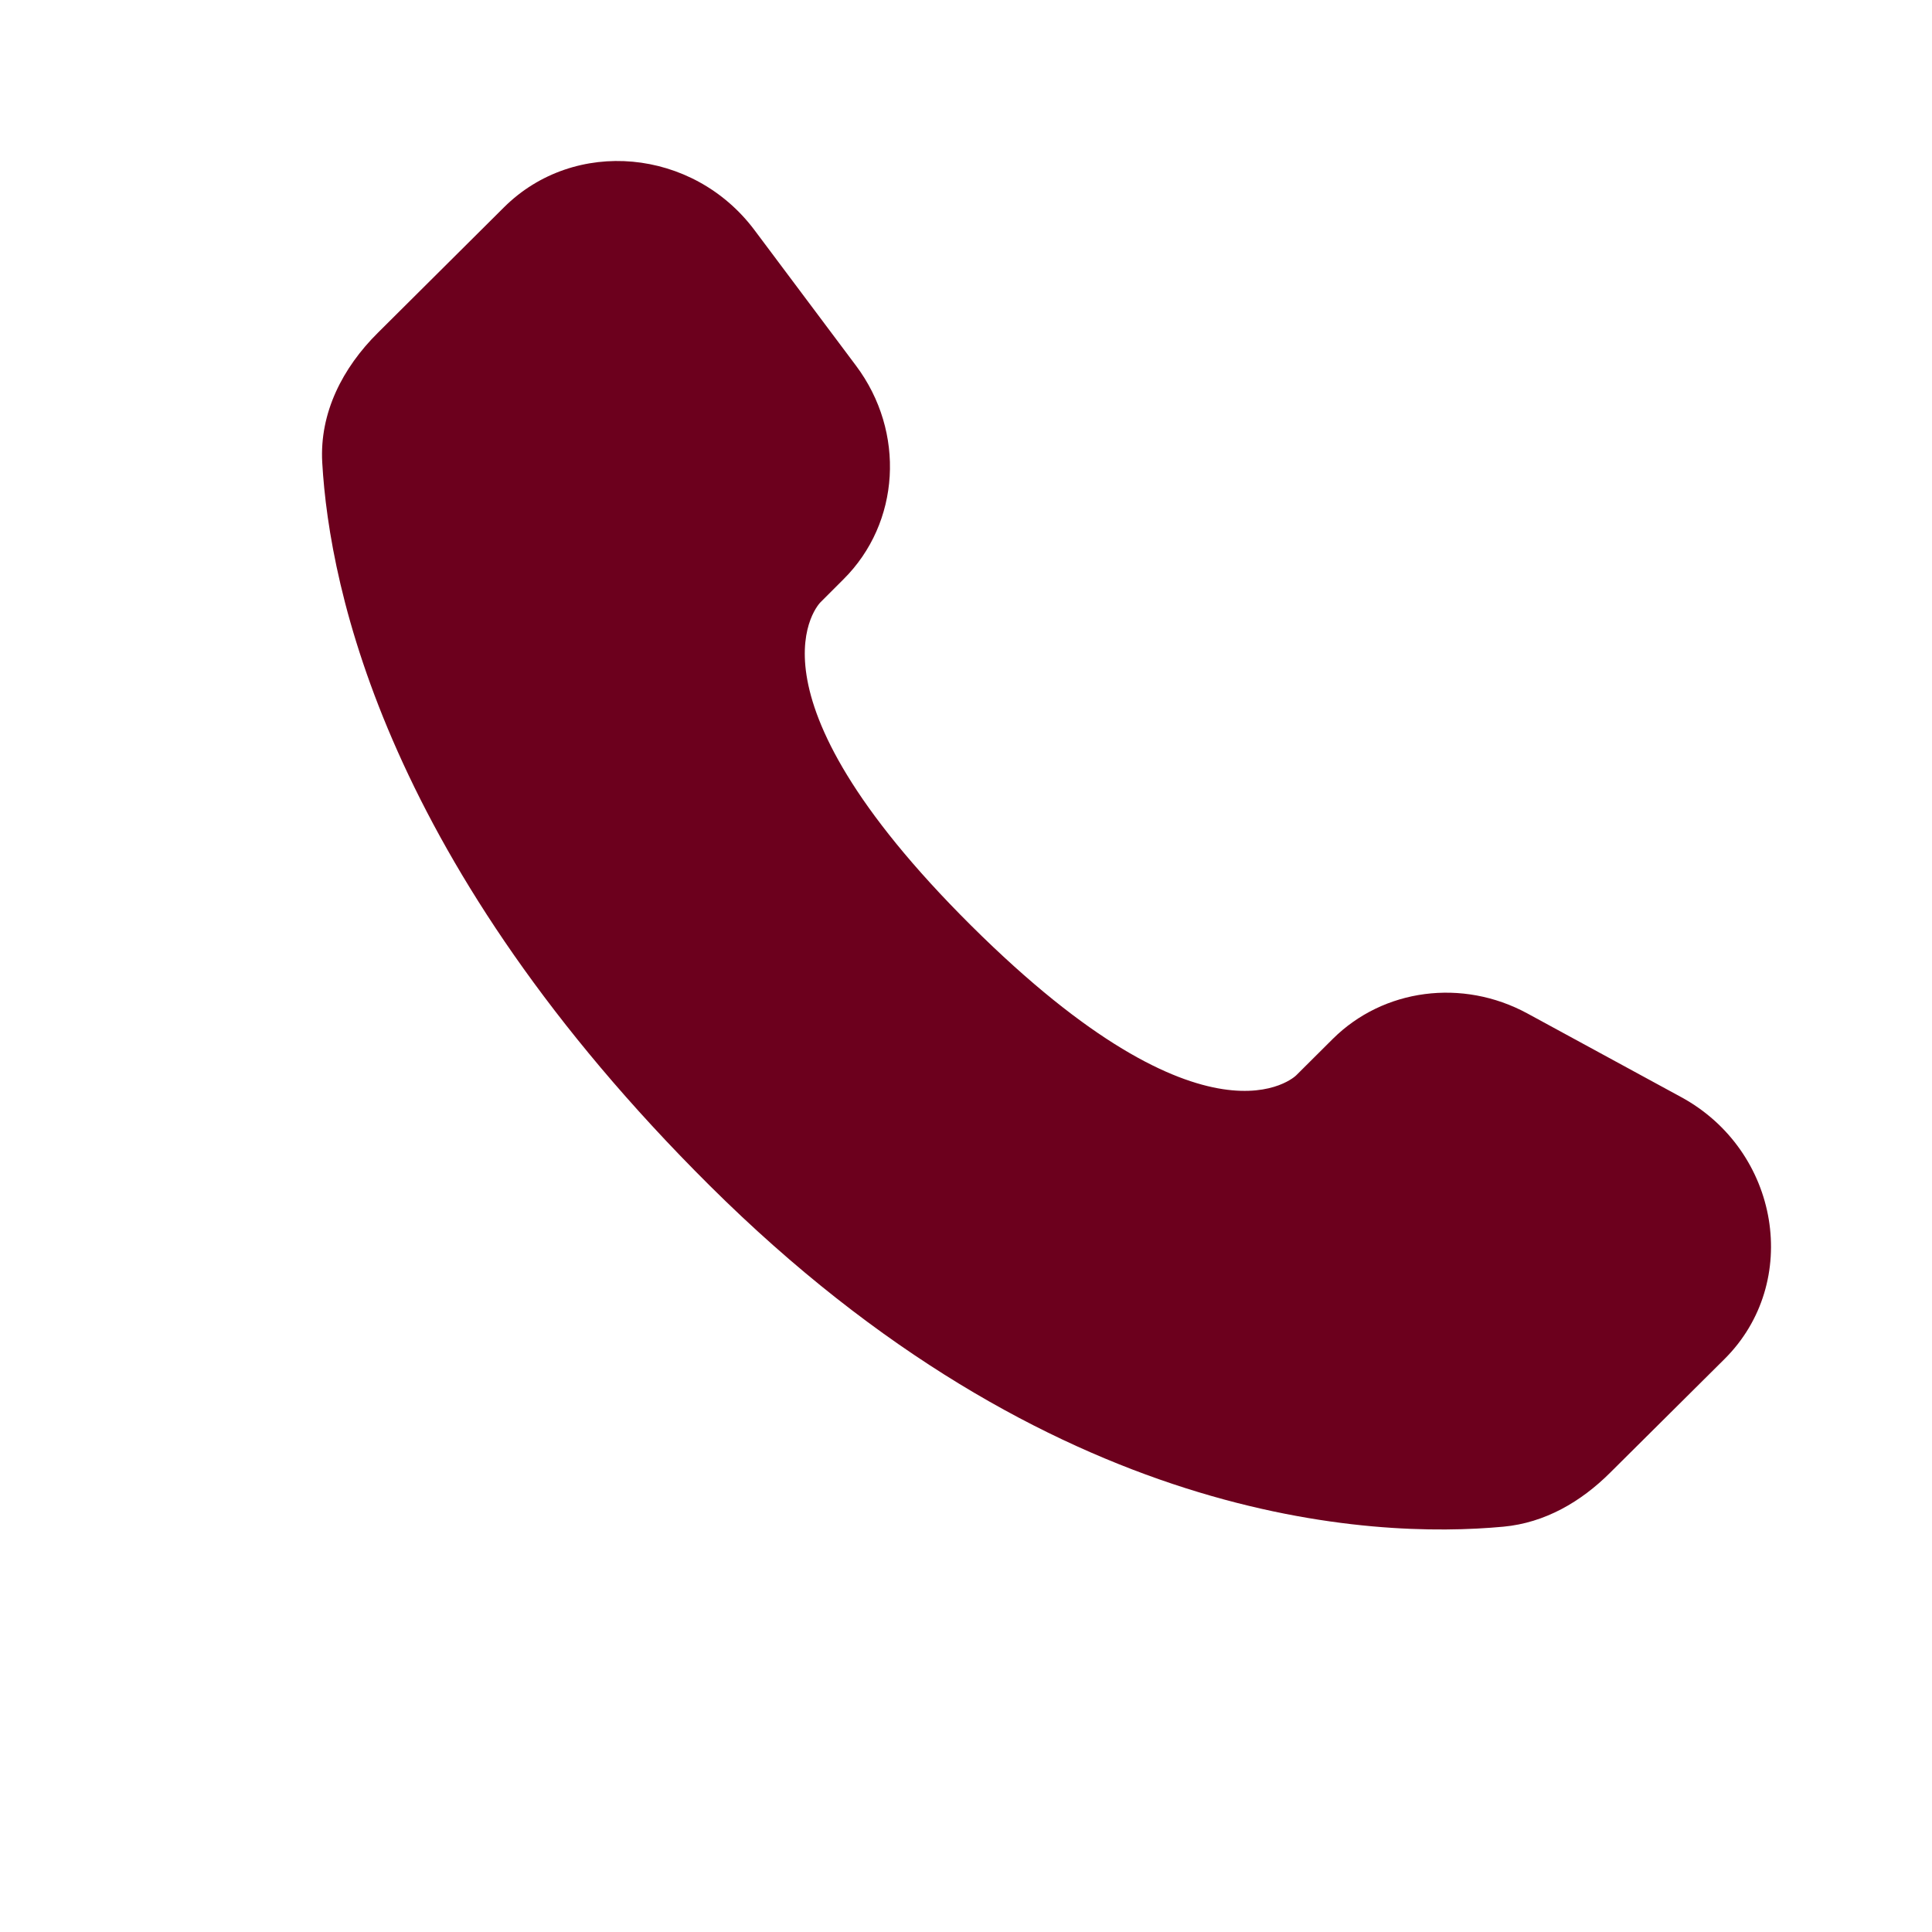
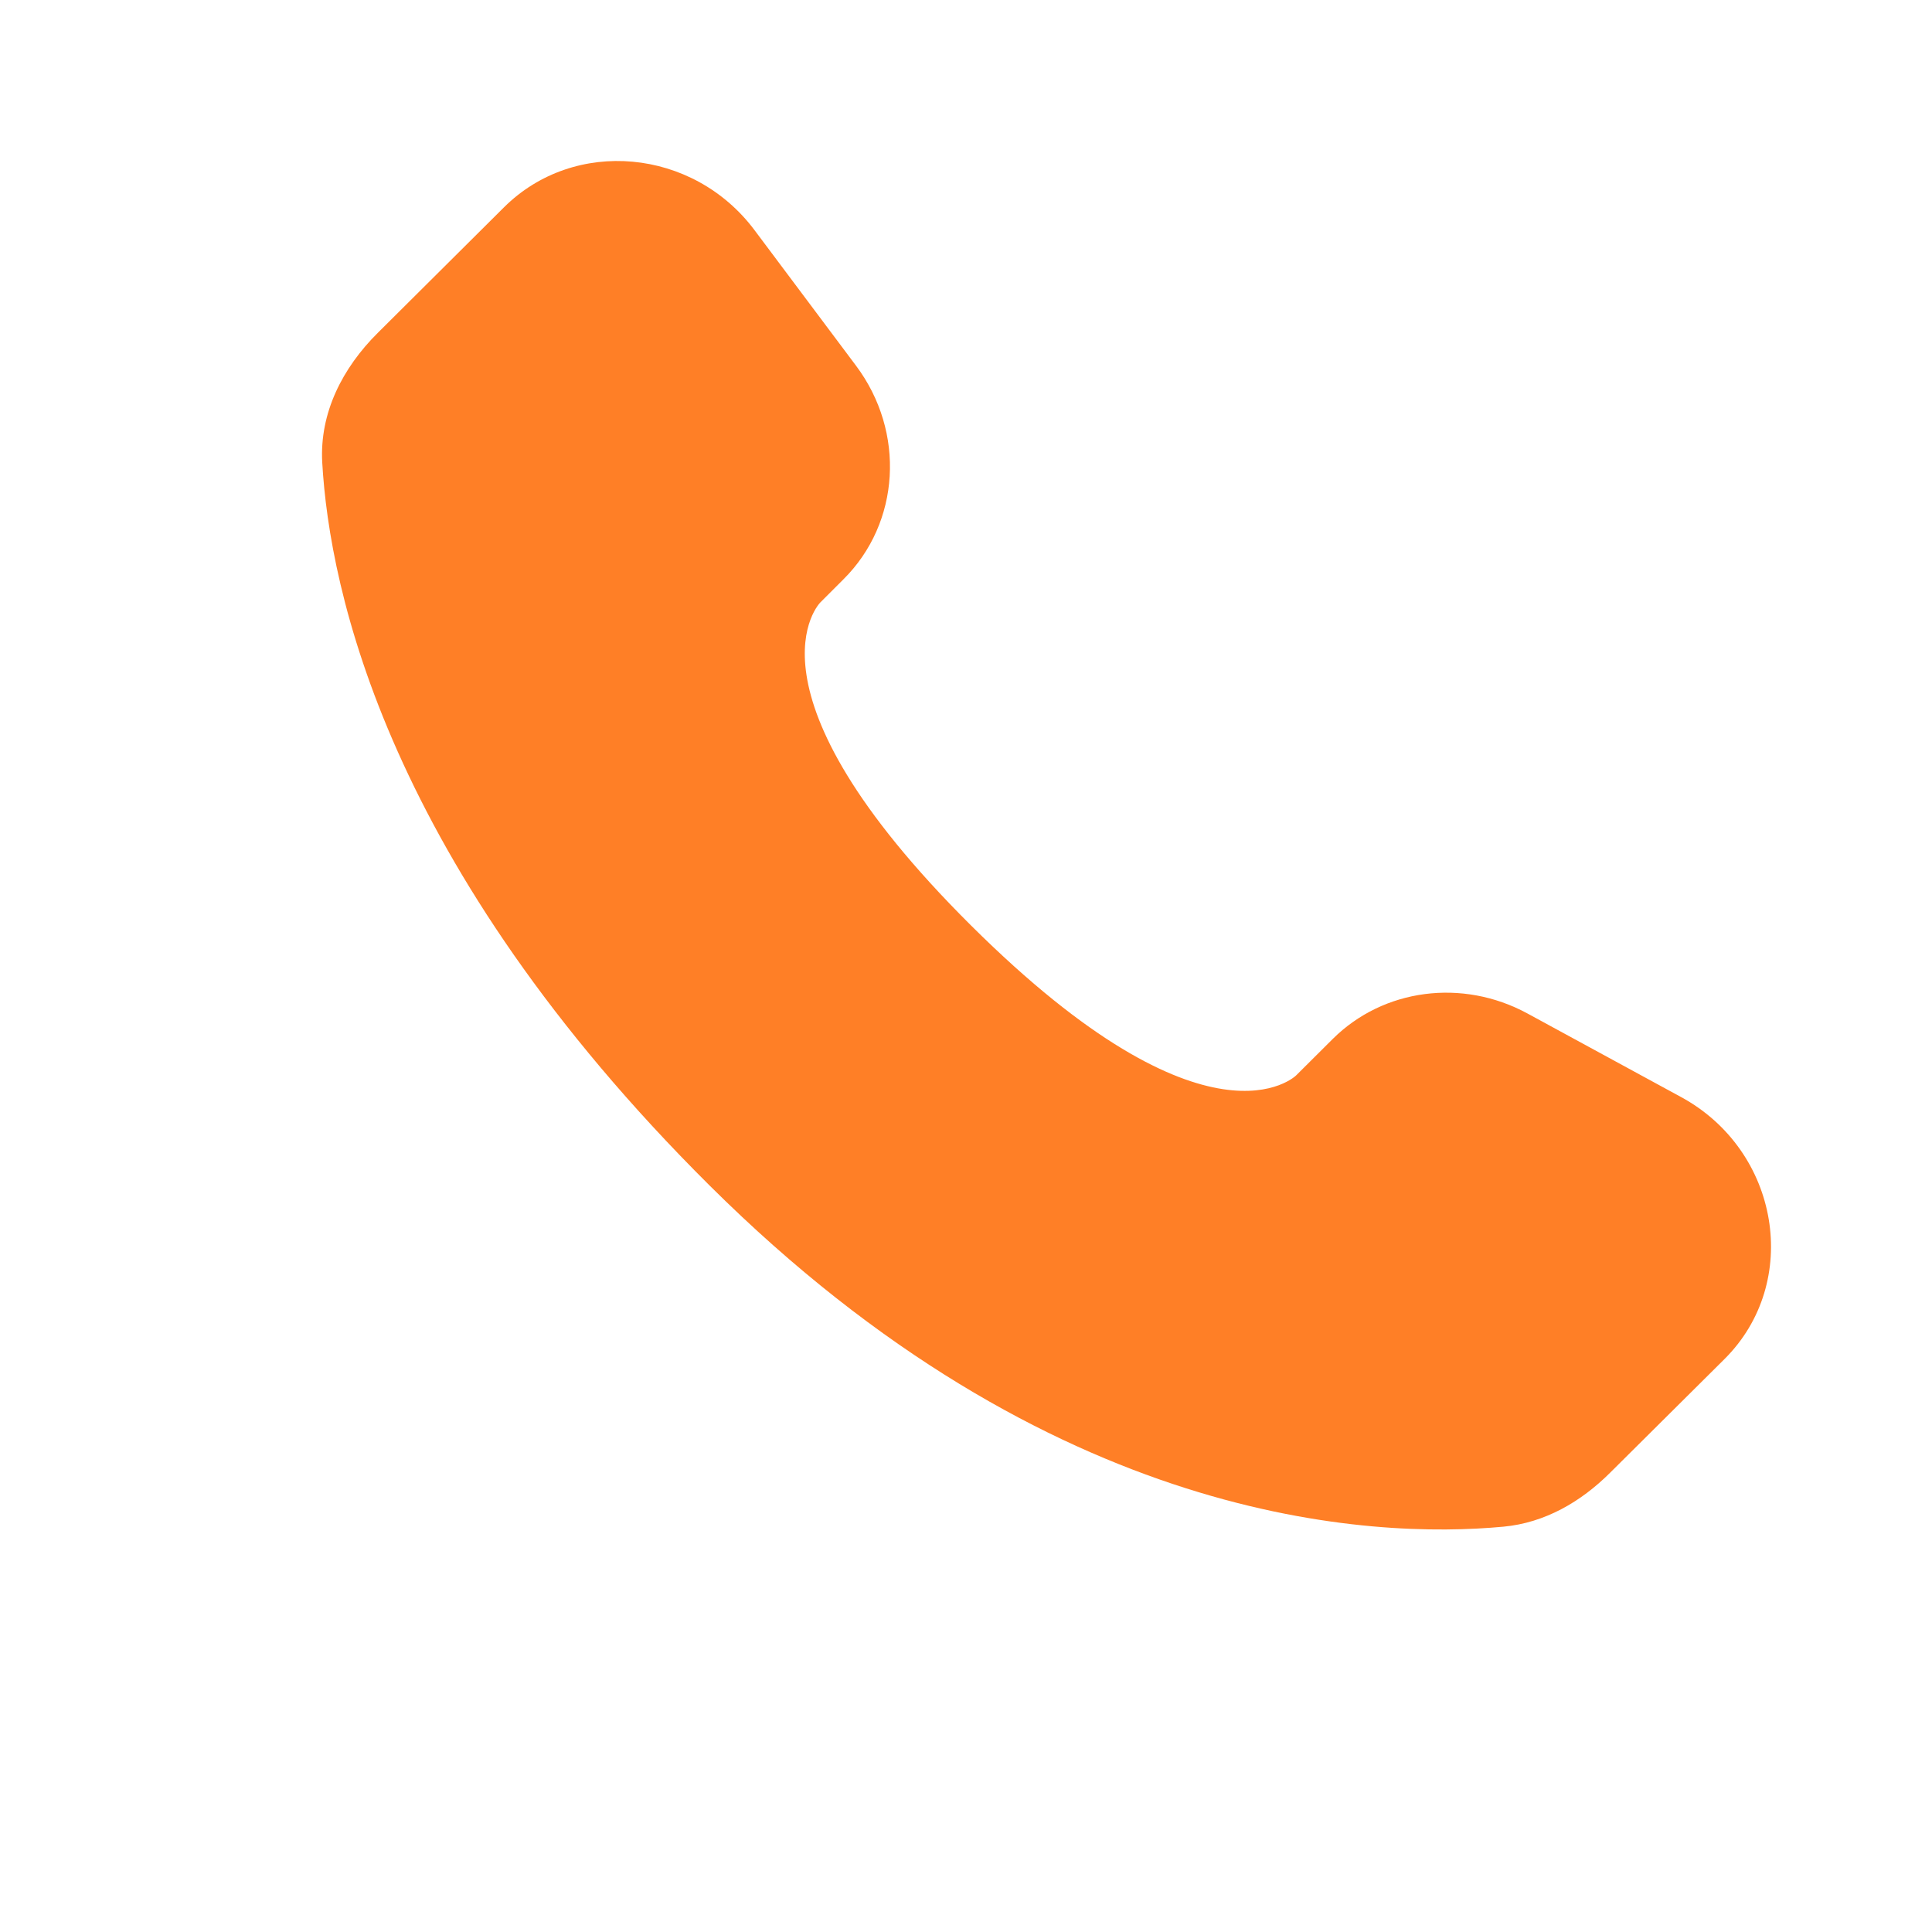
<svg xmlns="http://www.w3.org/2000/svg" width="800px" height="800px" viewBox="0 0 24 24" fill="none">
  <g id="SVGRepo_bgCarrier" stroke-width="0" />
  <g id="SVGRepo_tracerCarrier" stroke-linecap="round" stroke-linejoin="round" />
  <g id="SVGRepo_iconCarrier">
-     <path d="M16.556 12.906L16.101 13.359C16.101 13.359 15.018 14.435 12.063 11.497C9.108 8.559 10.191 7.483 10.191 7.483L10.477 7.197C11.184 6.495 11.251 5.367 10.634 4.543L9.373 2.859C8.61 1.84 7.136 1.705 6.261 2.575L4.692 4.136C4.258 4.567 3.968 5.126 4.003 5.746C4.093 7.332 4.811 10.745 8.815 14.727C13.062 18.949 17.047 19.117 18.676 18.965C19.192 18.917 19.64 18.655 20.001 18.295L21.422 16.883C22.381 15.93 22.11 14.295 20.883 13.628L18.973 12.589C18.167 12.152 17.186 12.28 16.556 12.906Z" fill="#6C001D" />
+     <path d="M16.556 12.906L16.101 13.359C16.101 13.359 15.018 14.435 12.063 11.497C9.108 8.559 10.191 7.483 10.191 7.483L10.477 7.197C11.184 6.495 11.251 5.367 10.634 4.543L9.373 2.859C8.61 1.84 7.136 1.705 6.261 2.575L4.692 4.136C4.258 4.567 3.968 5.126 4.003 5.746C4.093 7.332 4.811 10.745 8.815 14.727C13.062 18.949 17.047 19.117 18.676 18.965C19.192 18.917 19.64 18.655 20.001 18.295L21.422 16.883C22.381 15.93 22.11 14.295 20.883 13.628L18.973 12.589C18.167 12.152 17.186 12.28 16.556 12.906Z" fill="#FF7F26" />
  </g>
</svg>
